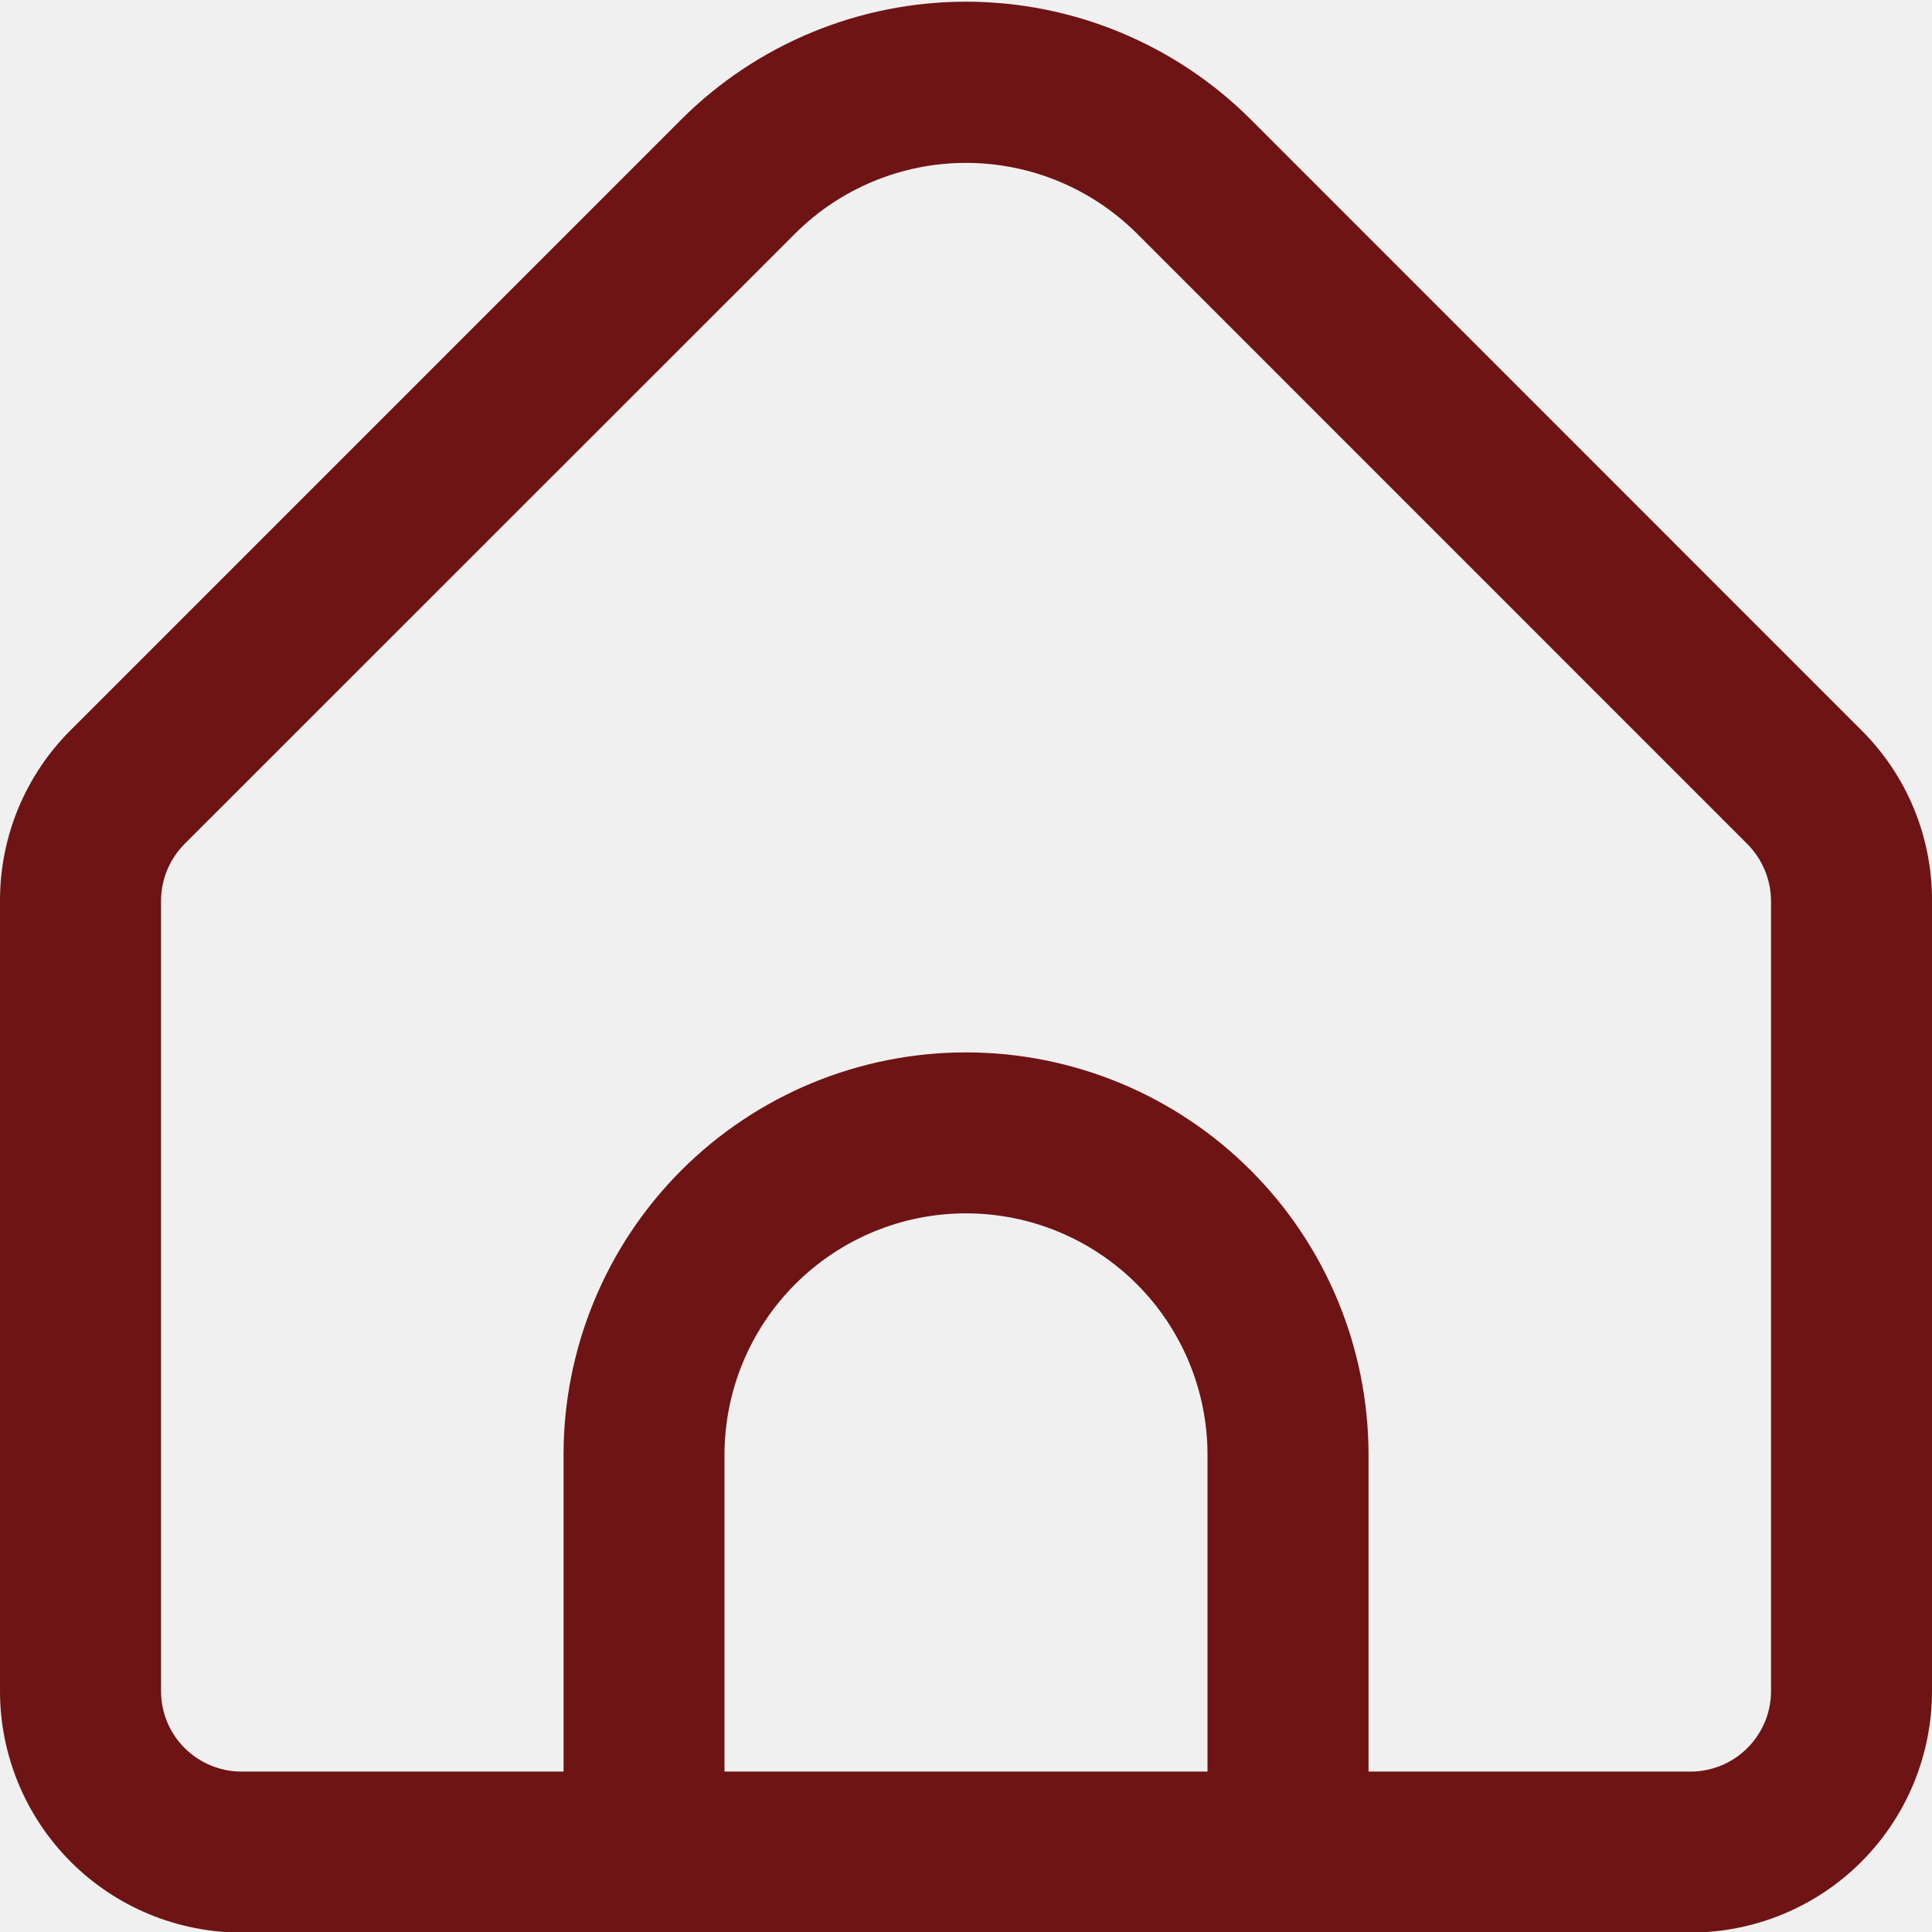
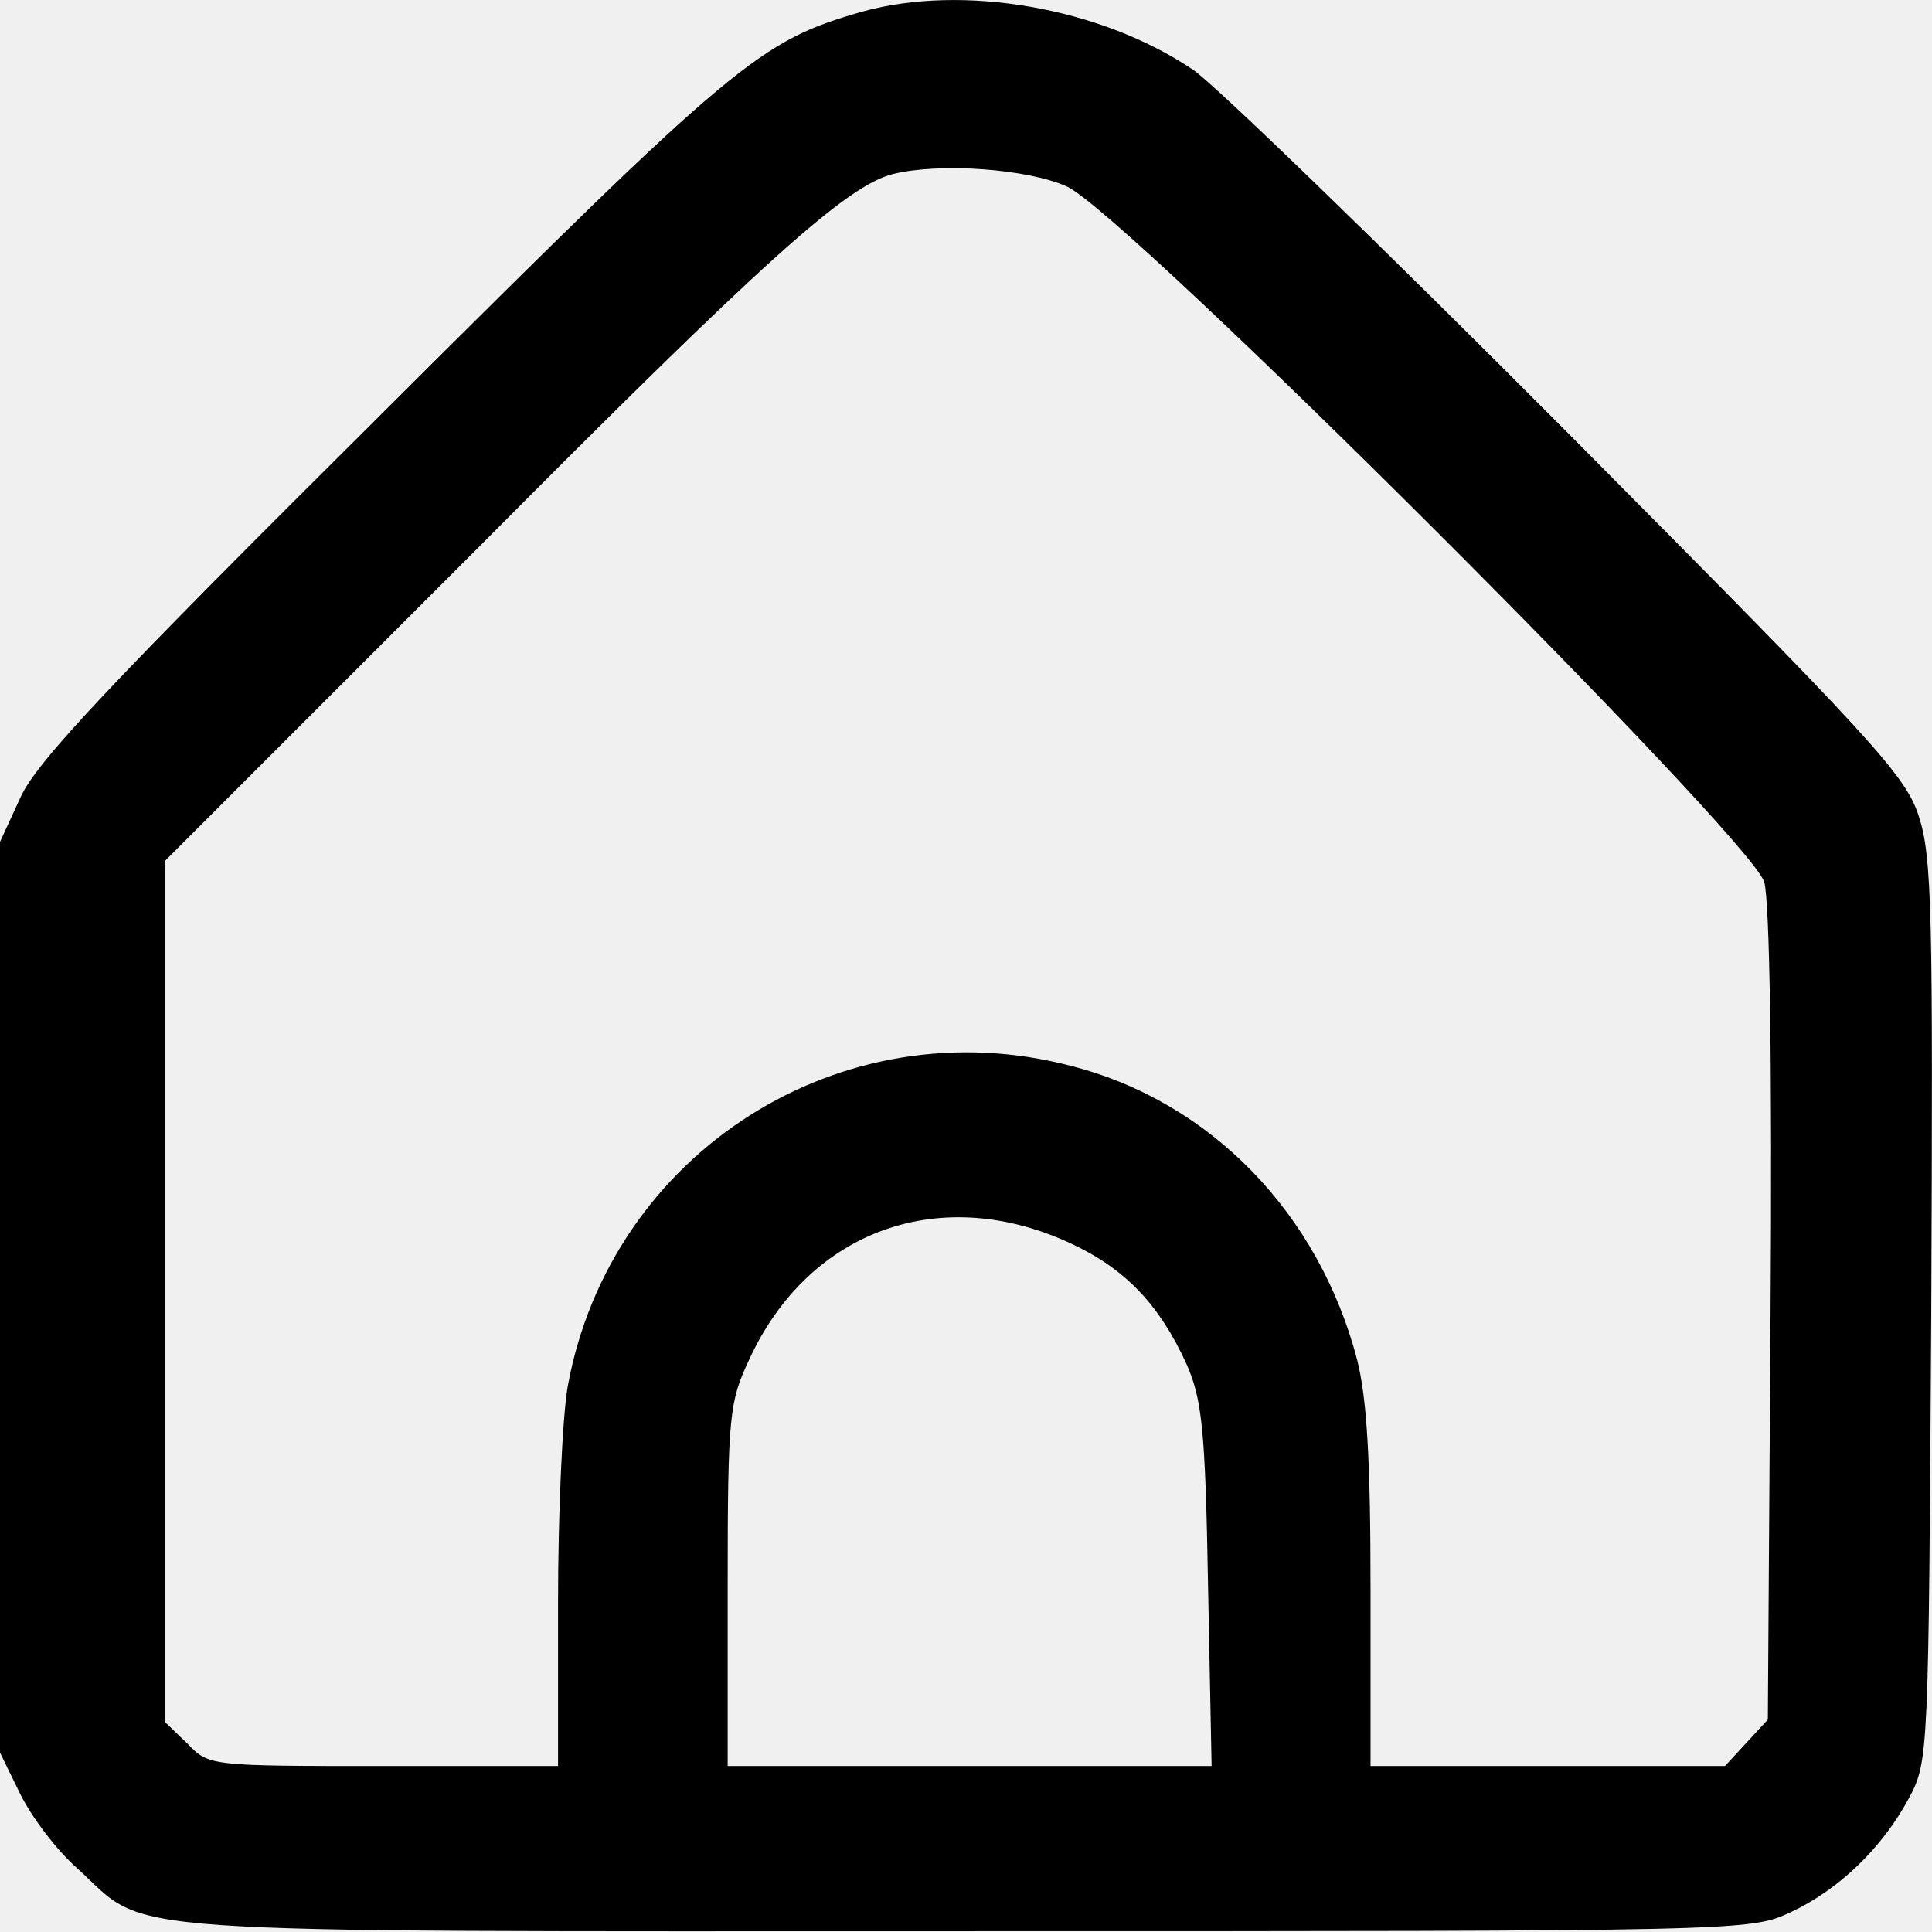
- <svg xmlns="http://www.w3.org/2000/svg" preserveAspectRatio="none" overflow="visible" style="display: block;" width="32" height="32" viewBox="0 0 32 32" fill="none">
-   <g id="fi-rr-home" clip-path="url(#clip0_0_35)">
-     <path id="Vector" d="M30.828 12.092L20.715 1.977C19.463 0.729 17.768 0.028 16 0.028C14.233 0.028 12.537 0.729 11.286 1.977L1.172 12.092C0.8 12.462 0.504 12.903 0.303 13.388C0.102 13.874 -0.001 14.394 0 14.92V28.009C0 29.07 0.422 30.087 1.172 30.838C1.922 31.588 2.939 32.009 4 32.009H28C29.061 32.009 30.079 31.588 30.829 30.838C31.579 30.087 32 29.07 32 28.009V14.92C32.002 14.394 31.899 13.874 31.698 13.388C31.497 12.903 31.201 12.462 30.828 12.092V12.092ZM20 29.343H12V24.097C12 23.036 12.422 22.019 13.172 21.269C13.922 20.519 14.939 20.097 16 20.097C17.061 20.097 18.079 20.519 18.829 21.269C19.579 22.019 20 23.036 20 24.097V29.343ZM29.334 28.009C29.334 28.363 29.193 28.702 28.943 28.952C28.693 29.202 28.354 29.343 28 29.343H22.667V24.097C22.667 22.329 21.965 20.633 20.714 19.383C19.464 18.133 17.768 17.431 16 17.431C14.232 17.431 12.537 18.133 11.286 19.383C10.036 20.633 9.334 22.329 9.334 24.097V29.343H4C3.647 29.343 3.308 29.202 3.057 28.952C2.807 28.702 2.667 28.363 2.667 28.009V14.92C2.668 14.566 2.809 14.228 3.058 13.977L13.171 3.867C13.923 3.118 14.94 2.698 16 2.698C17.061 2.698 18.078 3.118 18.83 3.867L28.943 13.981C29.191 14.231 29.331 14.568 29.334 14.92V28.009Z" fill="#6F1414" />
+ <svg xmlns="http://www.w3.org/2000/svg" version="1.0" width="216.385pt" height="216.302pt" viewBox="0 0 216.385 216.302" preserveAspectRatio="xMidYMid meet">
+   <g transform="translate(-46.5,240.7956) scale(0.1,-0.1)" fill="#000000" stroke="none">
+     <path d="M1431 2395 c-115 -33 -140 -53 -538 -450 -304 -302 -387 -390 -405 -430 l-23 -50 0 -510 0 -510 23 -47 c13 -26 41 -63 64 -83 82 -75 13 -70 993 -70 871 0 880 0 925 21 54 25 103 72 133 128 22 41 22 47 25 545 2 448 1 509 -14 555 -15 46 -51 85 -393 429 -207 208 -396 391 -420 407 -104 70 -258 96 -370 65z m229 -196 c65 -29 766 -729 781 -779 6 -22 9 -199 7 -487 l-3 -451 -24 -26 -24 -26 -199 0 -198 0 0 198 c0 145 -4 213 -15 257 -43 164 -164 289 -320 329 -258 68 -516 -97 -564 -358 -6 -33 -11 -142 -11 -243 l0 -183 -195 0 c-195 0 -196 0 -220 25 l-25 24 0 482 0 483 348 348 c321 323 415 408 467 421 52 13 151 6 195 -14z m7 -1185 c59 -28 97 -68 127 -134 17 -39 21 -71 24 -247 l4 -203 -271 0 -271 0 0 203 c0 191 2 205 24 252 67 146 216 199 363 129z" />
  </g>
-   <defs>
-     <clipPath id="clip0_0_35">
-       <rect width="32" height="32" fill="white" />
-     </clipPath>
-   </defs>
</svg>
